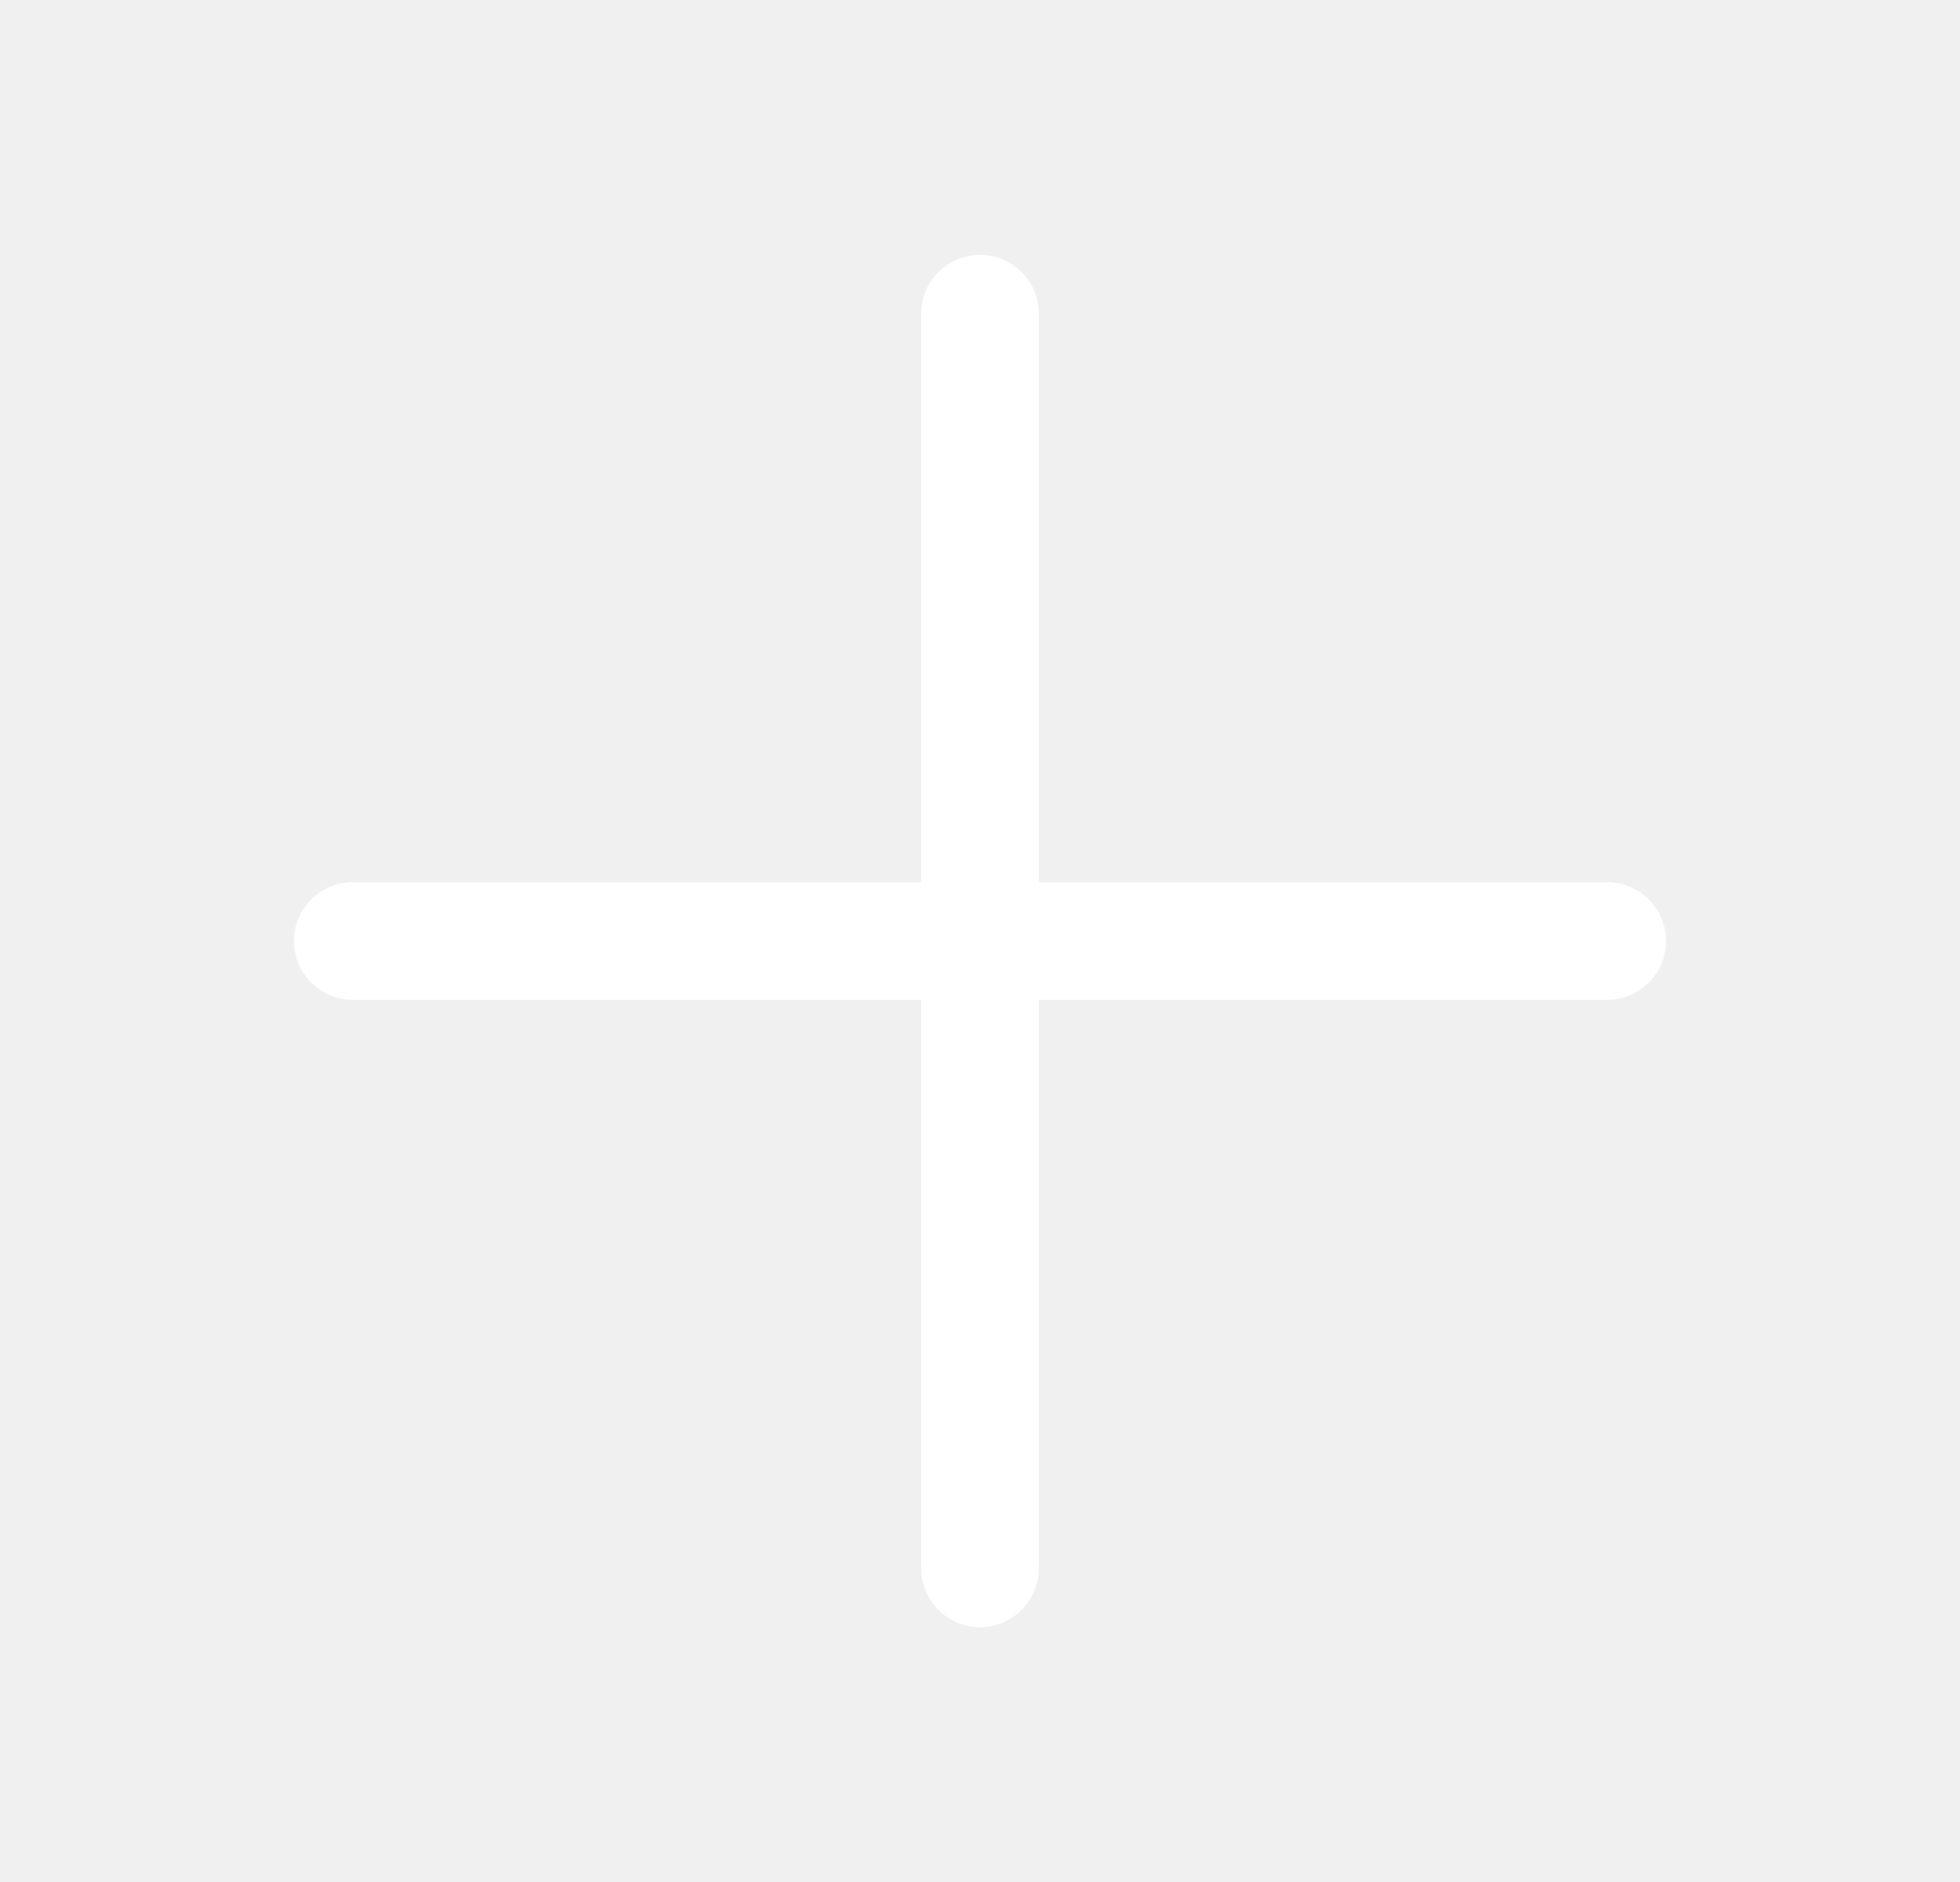
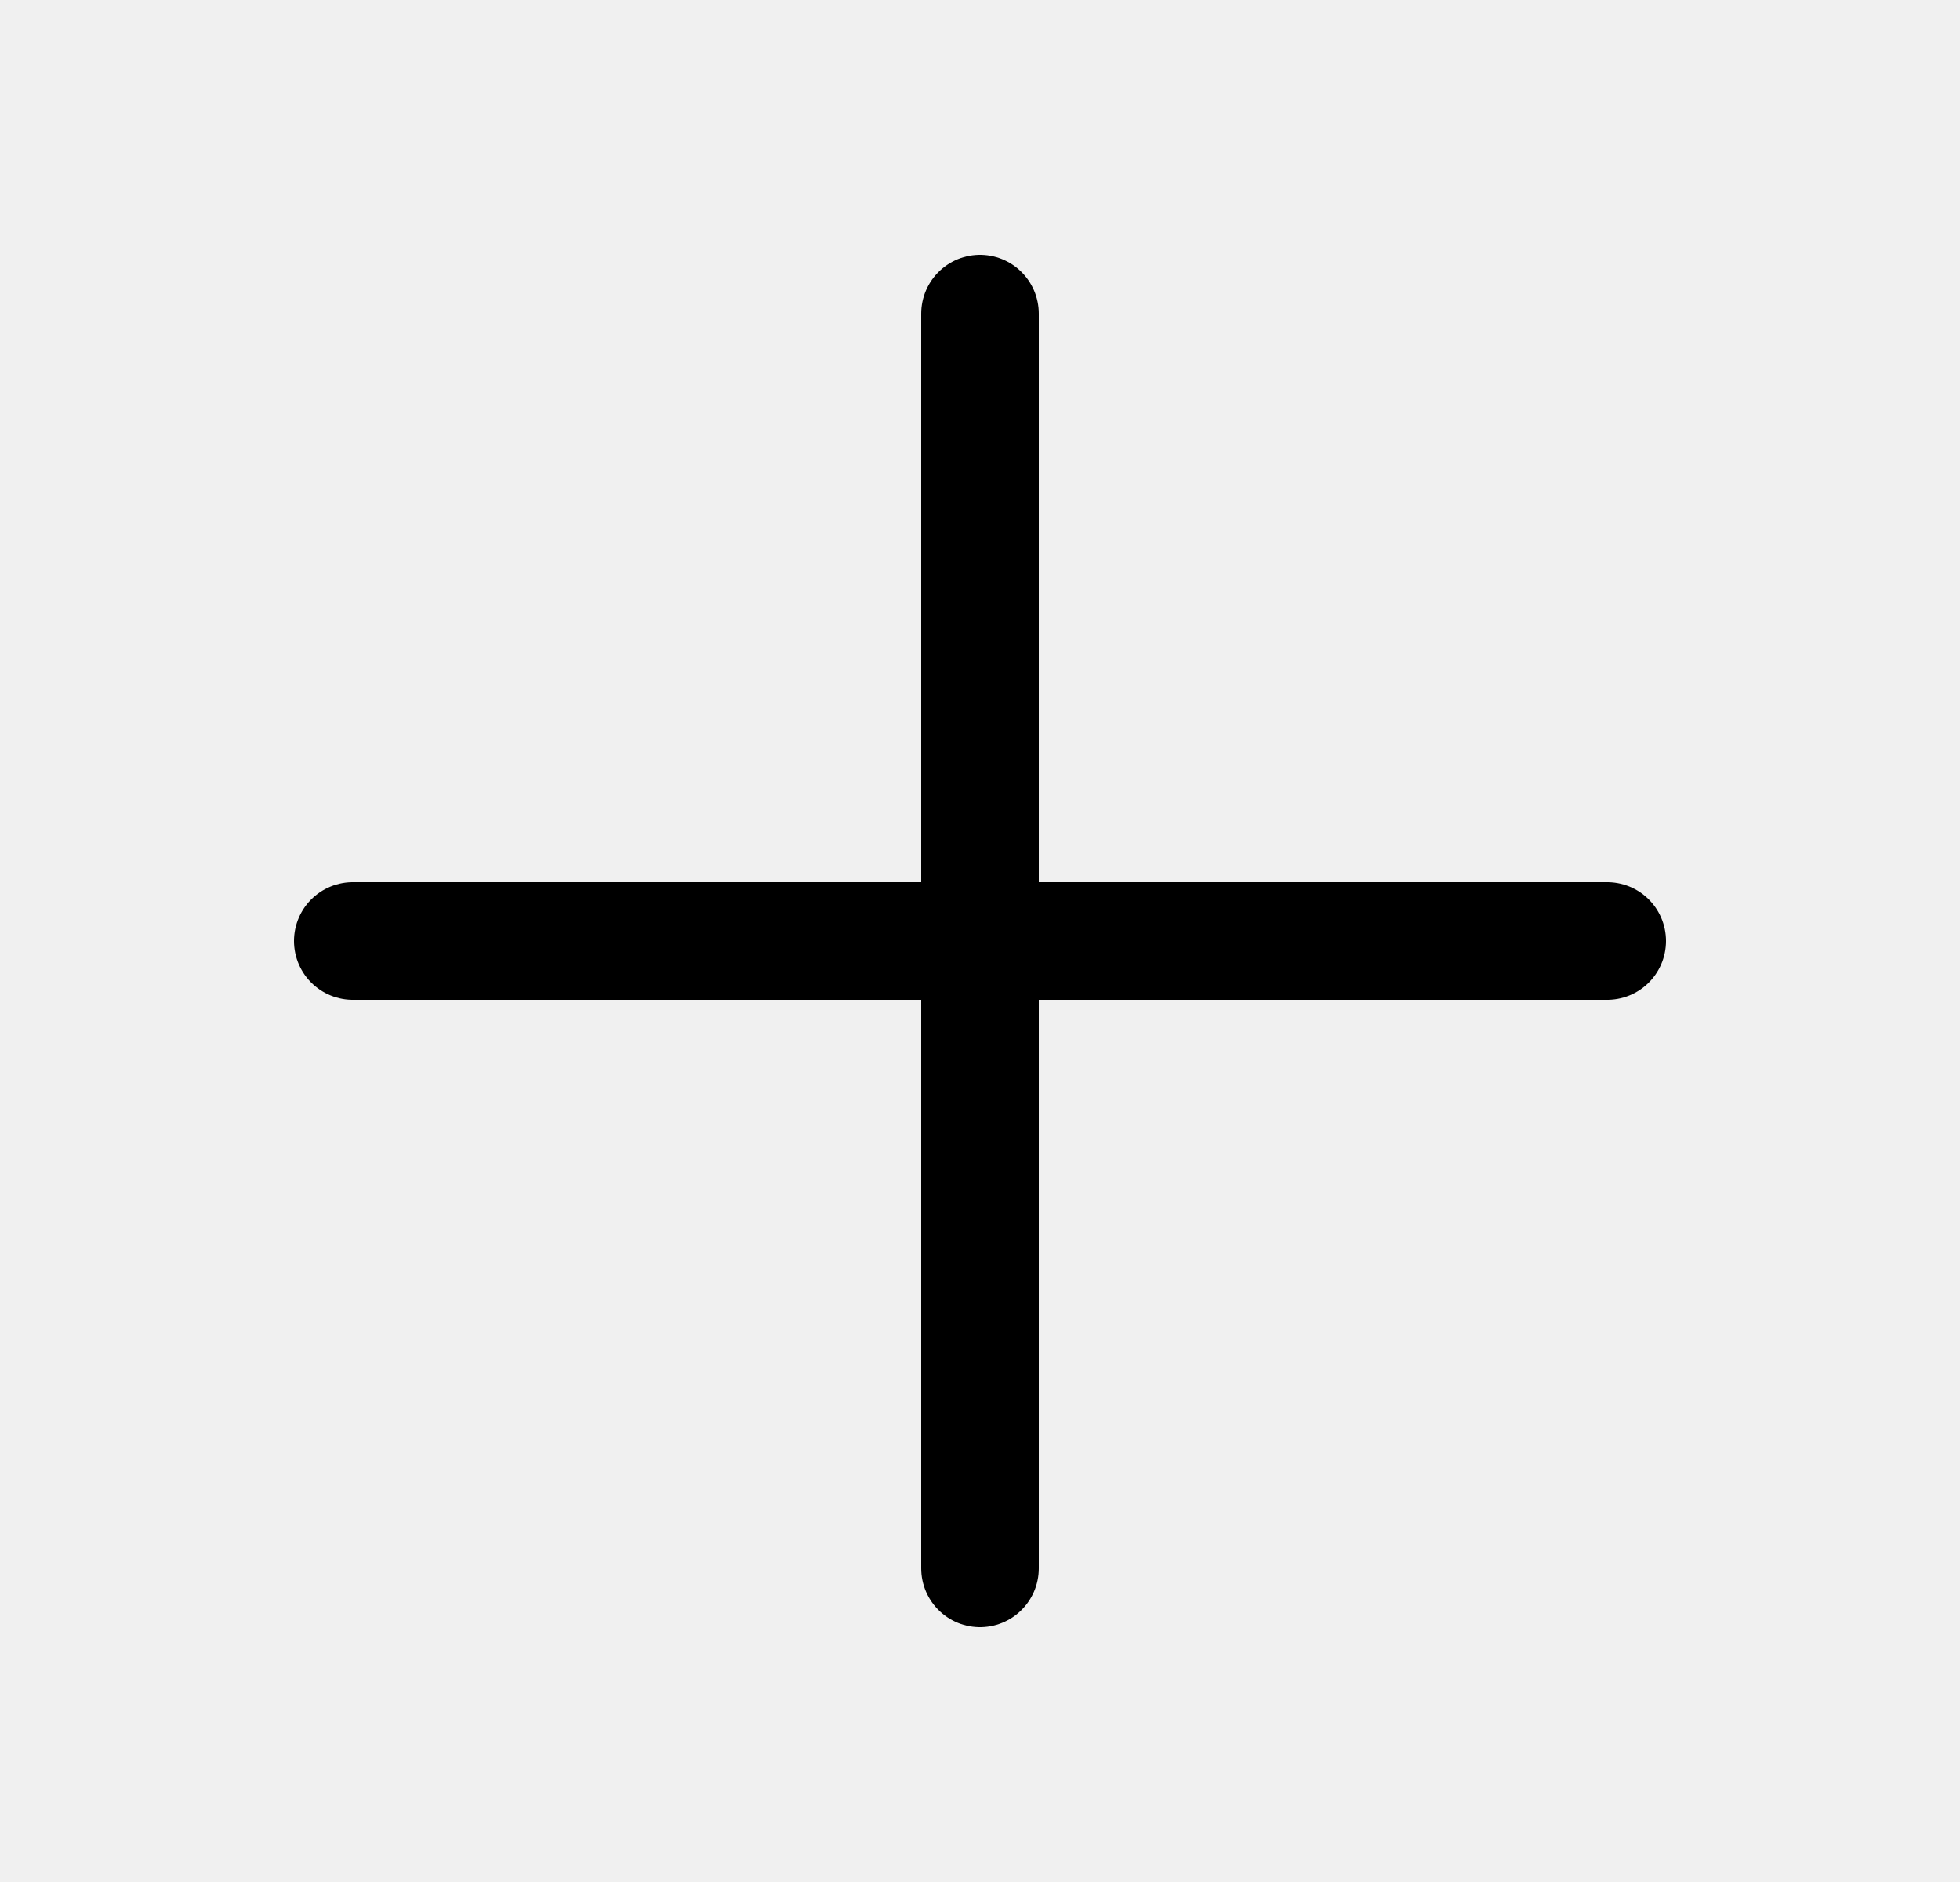
<svg xmlns="http://www.w3.org/2000/svg" width="25" height="24" viewBox="0 0 25 24" fill="none">
-   <path d="M12.5 4V20M4.5 12L20.5 12" stroke="white" stroke-width="1.5" stroke-linecap="round" stroke-linejoin="round" />
+   <path d="M12.5 4V20M4.5 12L20.5 12" stroke="currentColor" stroke-width="1.5" stroke-linecap="round" stroke-linejoin="round" />
</svg>
